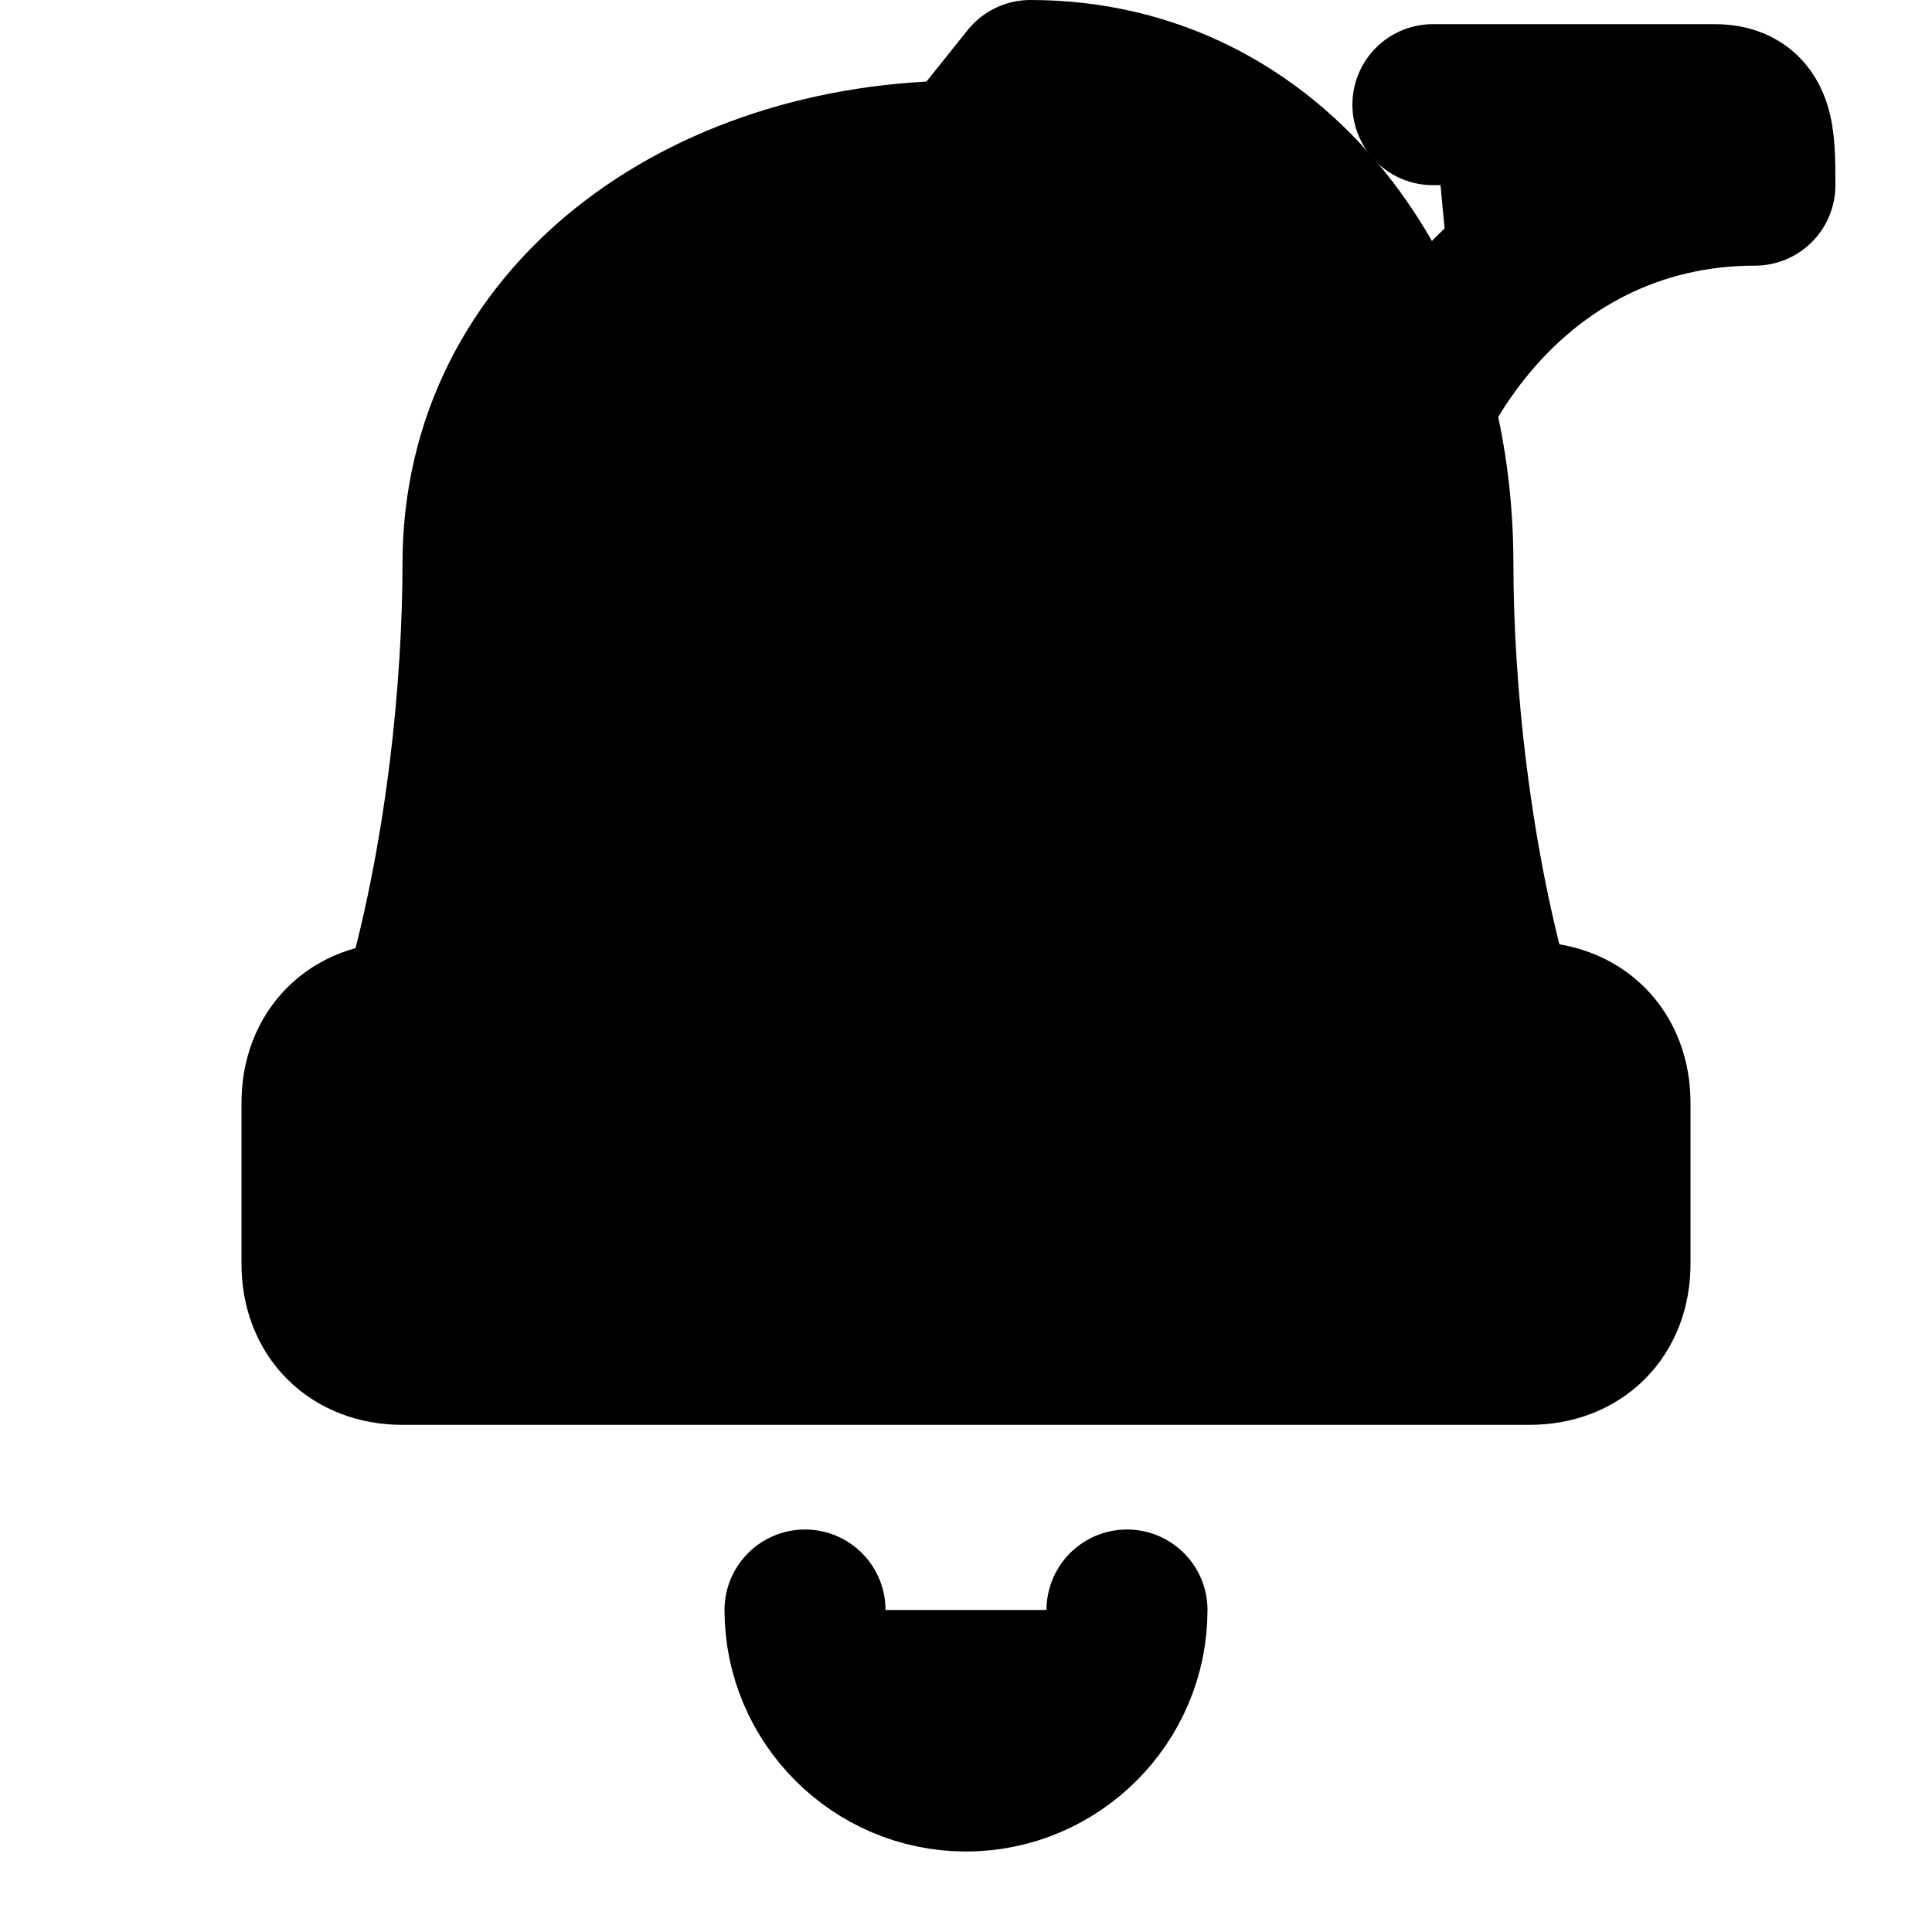
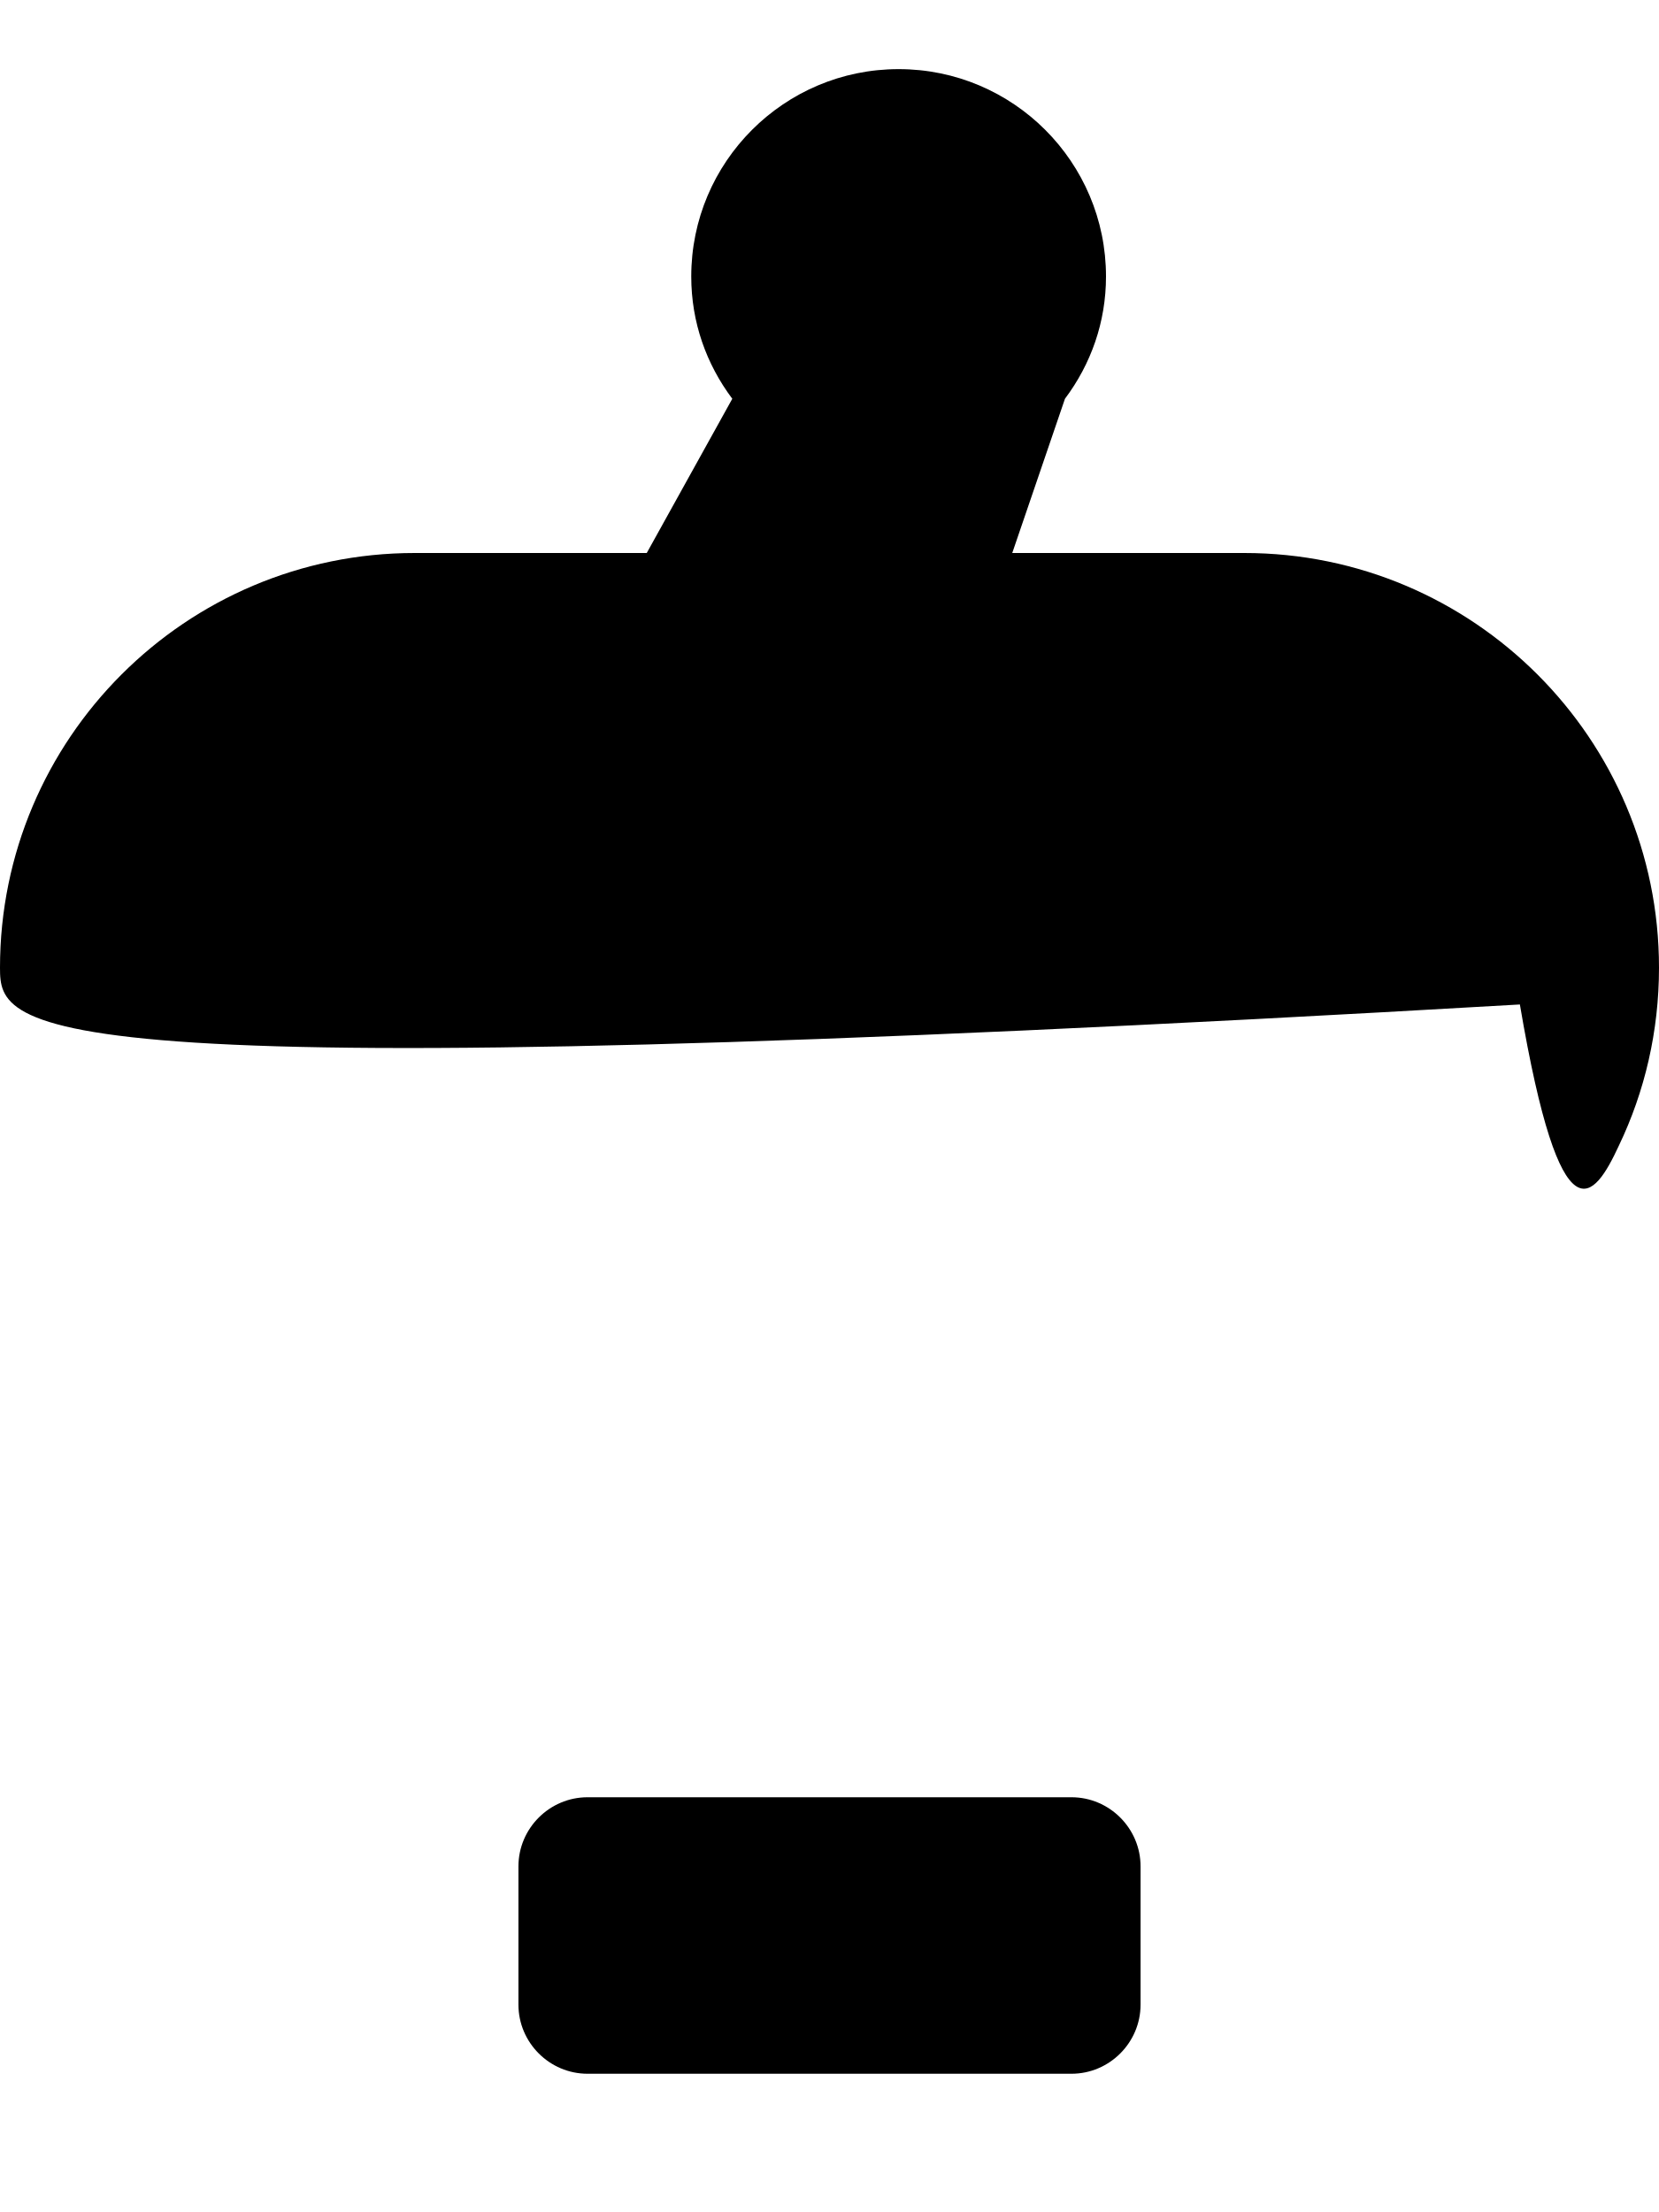
- <svg xmlns="http://www.w3.org/2000/svg" width="24" height="24" viewBox="0 0 24 24" fill="currentColor" stroke="currentColor" stroke-width="2" stroke-linecap="round" stroke-linejoin="round" class="feather feather-bulb-on">
-   <path d="M19 14h-1.4c-.6-2-.8-4.2-.8-5.7 0-3.3 2-6 5-6 0-.6 0-1-.5-1-1.3 0-2 0-3.5 0" />
-   <path d="M10 20c0 1.1.9 2 2 2s2-.9 2-2" />
-   <path d="M12 2c-3.3 0-6 2-6 5 0 1.5-.2 3.7-.8 5.7H5c-.6 0-1 .4-1 1v2c0 .6.4 1 1 1h14c.6 0 1-.4 1-1v-2c0-.6-.4-1-1-1h-.4c-.6-2-.8-4.2-.8-5.7 0-3.3-2-6-5-6z" />
+ <svg xmlns="http://www.w3.org/2000/svg" viewBox="0 0 384 512" fill="currentColor">
+   <path d="M160 64c0-26.5 21.5-48 48-48s48 21.5 48 48c0 10.6-3.5 20.3-9.5 28.3L234.3 128H288c53 0 96 43 96 96c0 14.7-3.3 28.7-9.3 41.2c-5.7 12.3-13.4 23.3-22.9-32.7C3.3 252.7 0 238.7 0 224c0-53 43-96 96-96h53.7L169.5 92.3c-6-8-9.5-17.7-9.5-28.3zm88 352H136c-8.8 0-16 7.2-16 16v32c0 8.8 7.2 16 16 16h112c8.8 0 16-7.2 16-16v-32c0-8.8-7.2-16-16-16z" />
</svg>
